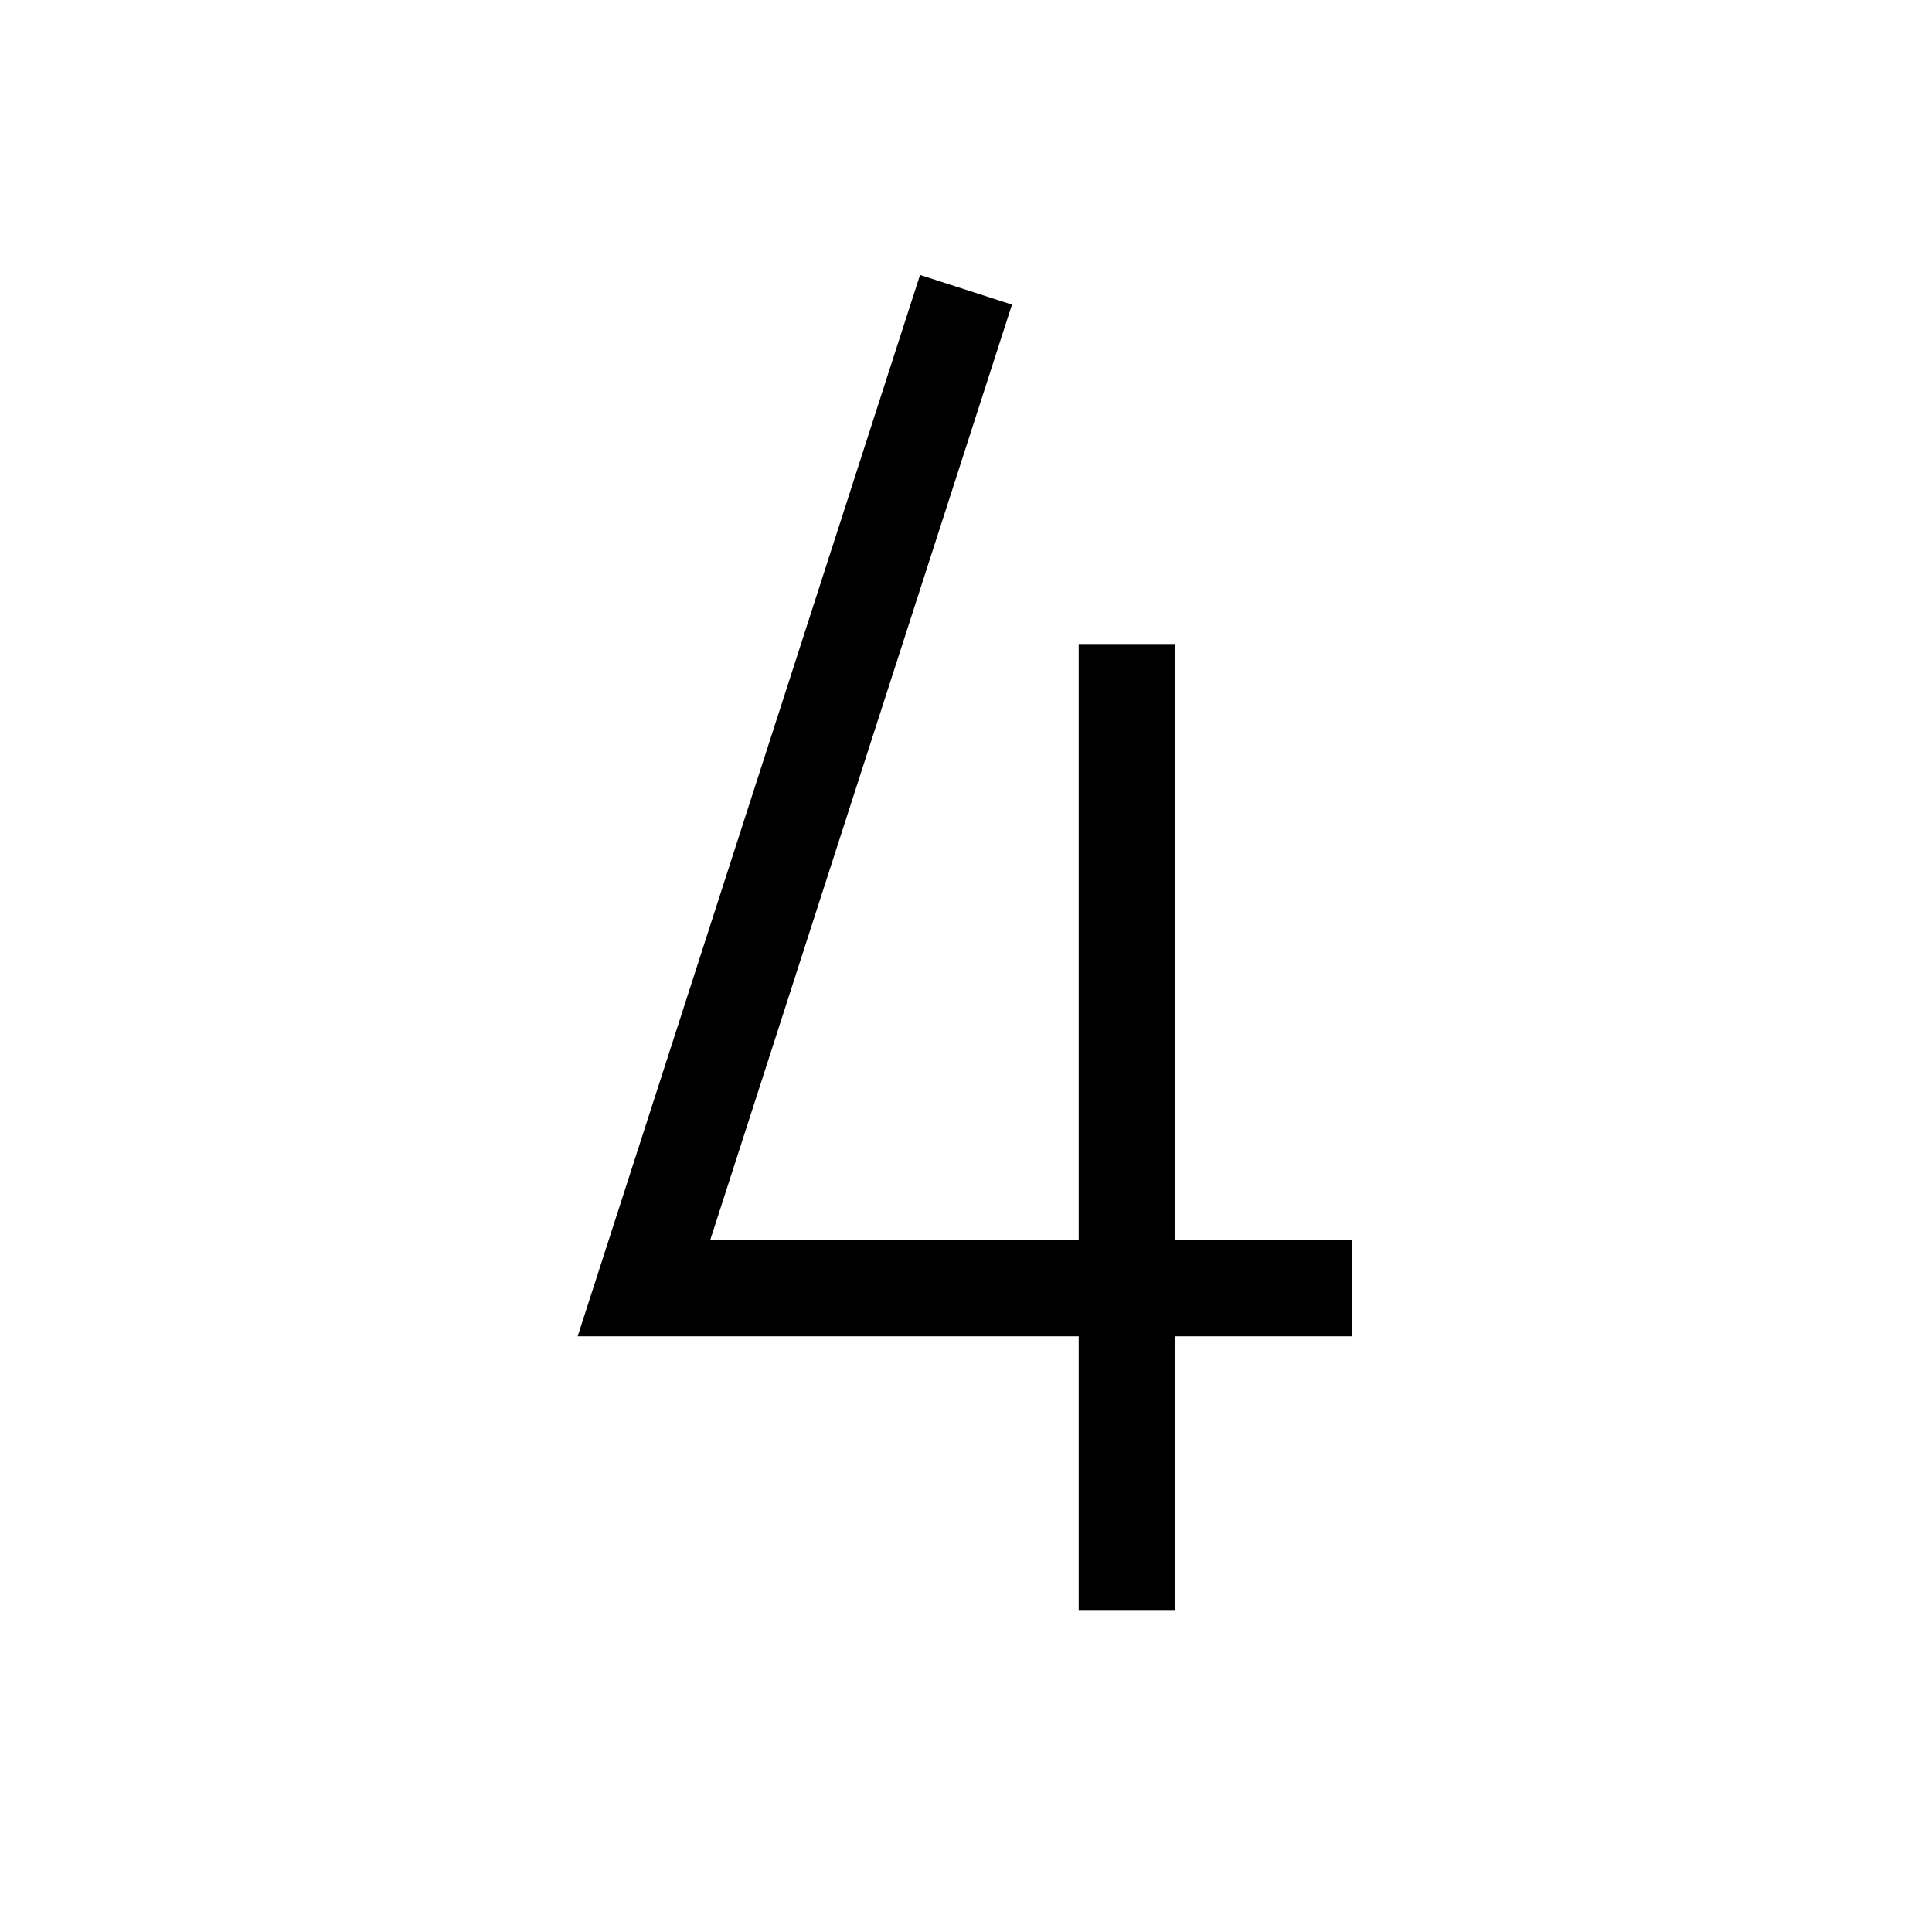
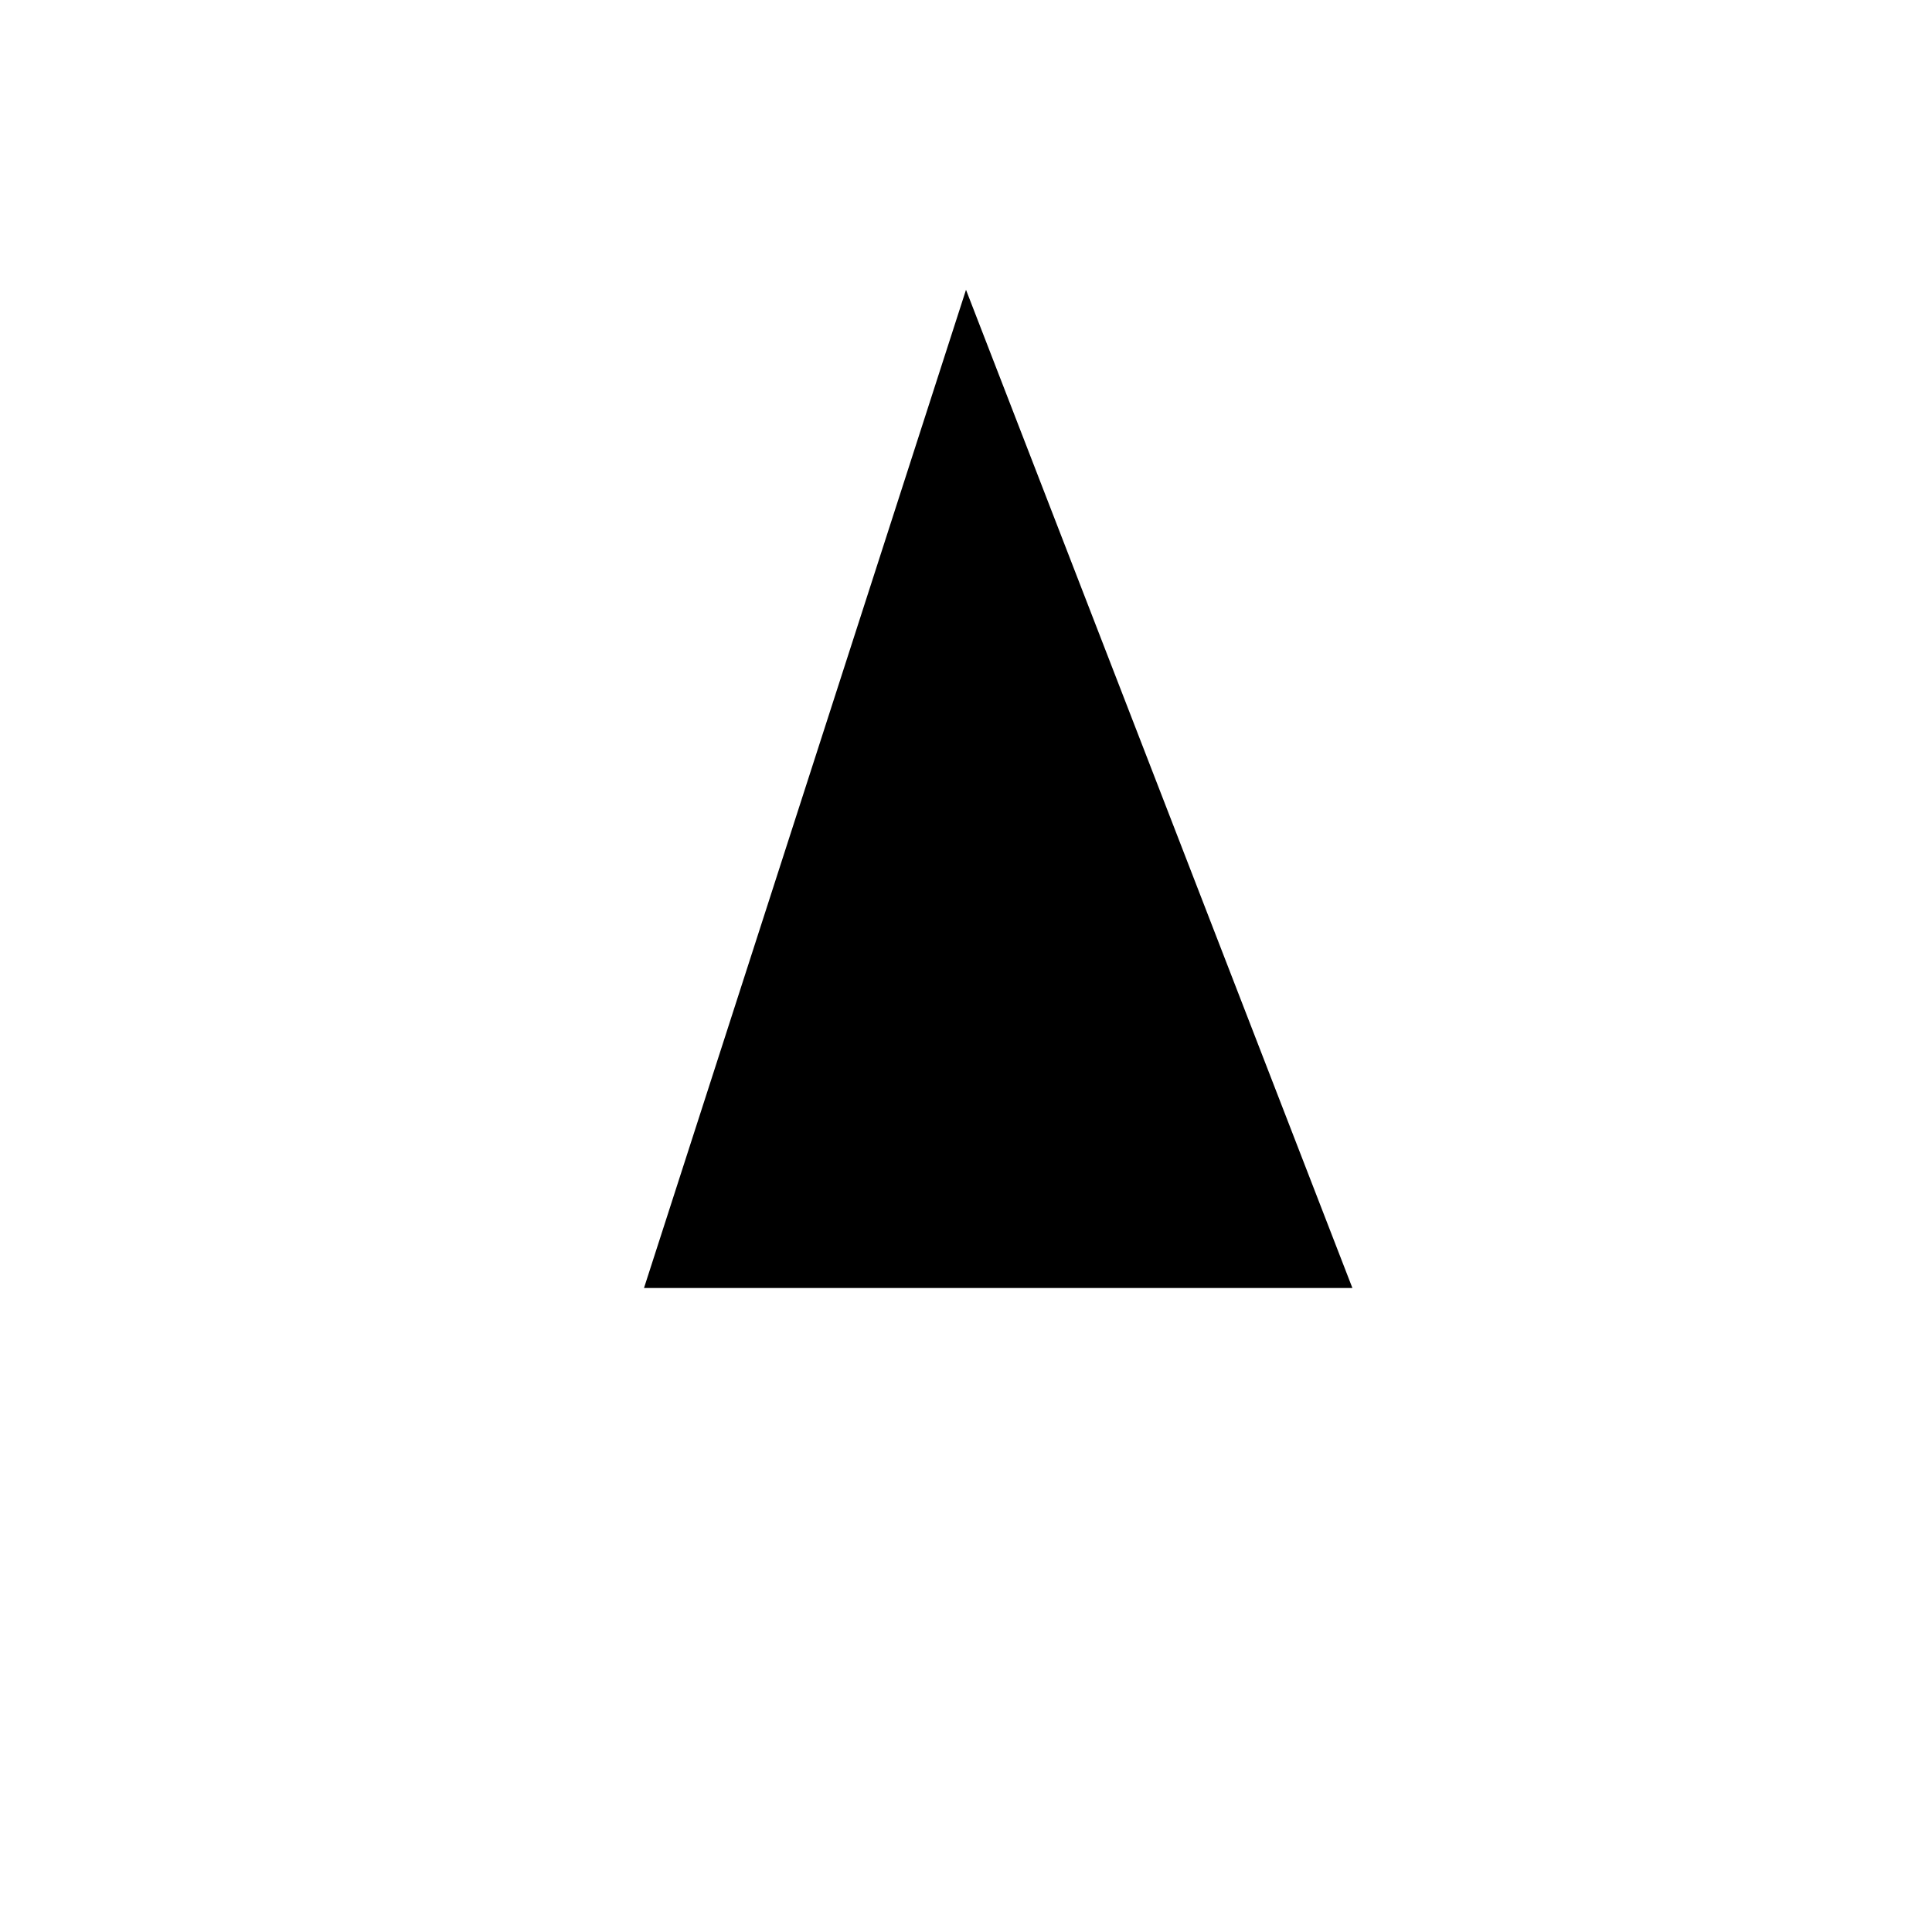
<svg xmlns="http://www.w3.org/2000/svg" id="root" viewBox="0 0 60 60" version="1.1">
-   <style>
-         .a {
-             fill: none;
-             stroke: black;
-             stroke-width: 3;
-         }
-     </style>
-   <path d="         M 30,9         L 20,40         L 42,40     " class="a" />
-   <path d="         M 35,50         L 35,20     " class="a" />
+   <path d="         M 30,9         L 20,40         L 42,40     " />
+   <path d="         M 35,50         L 35,20     " />
</svg>
